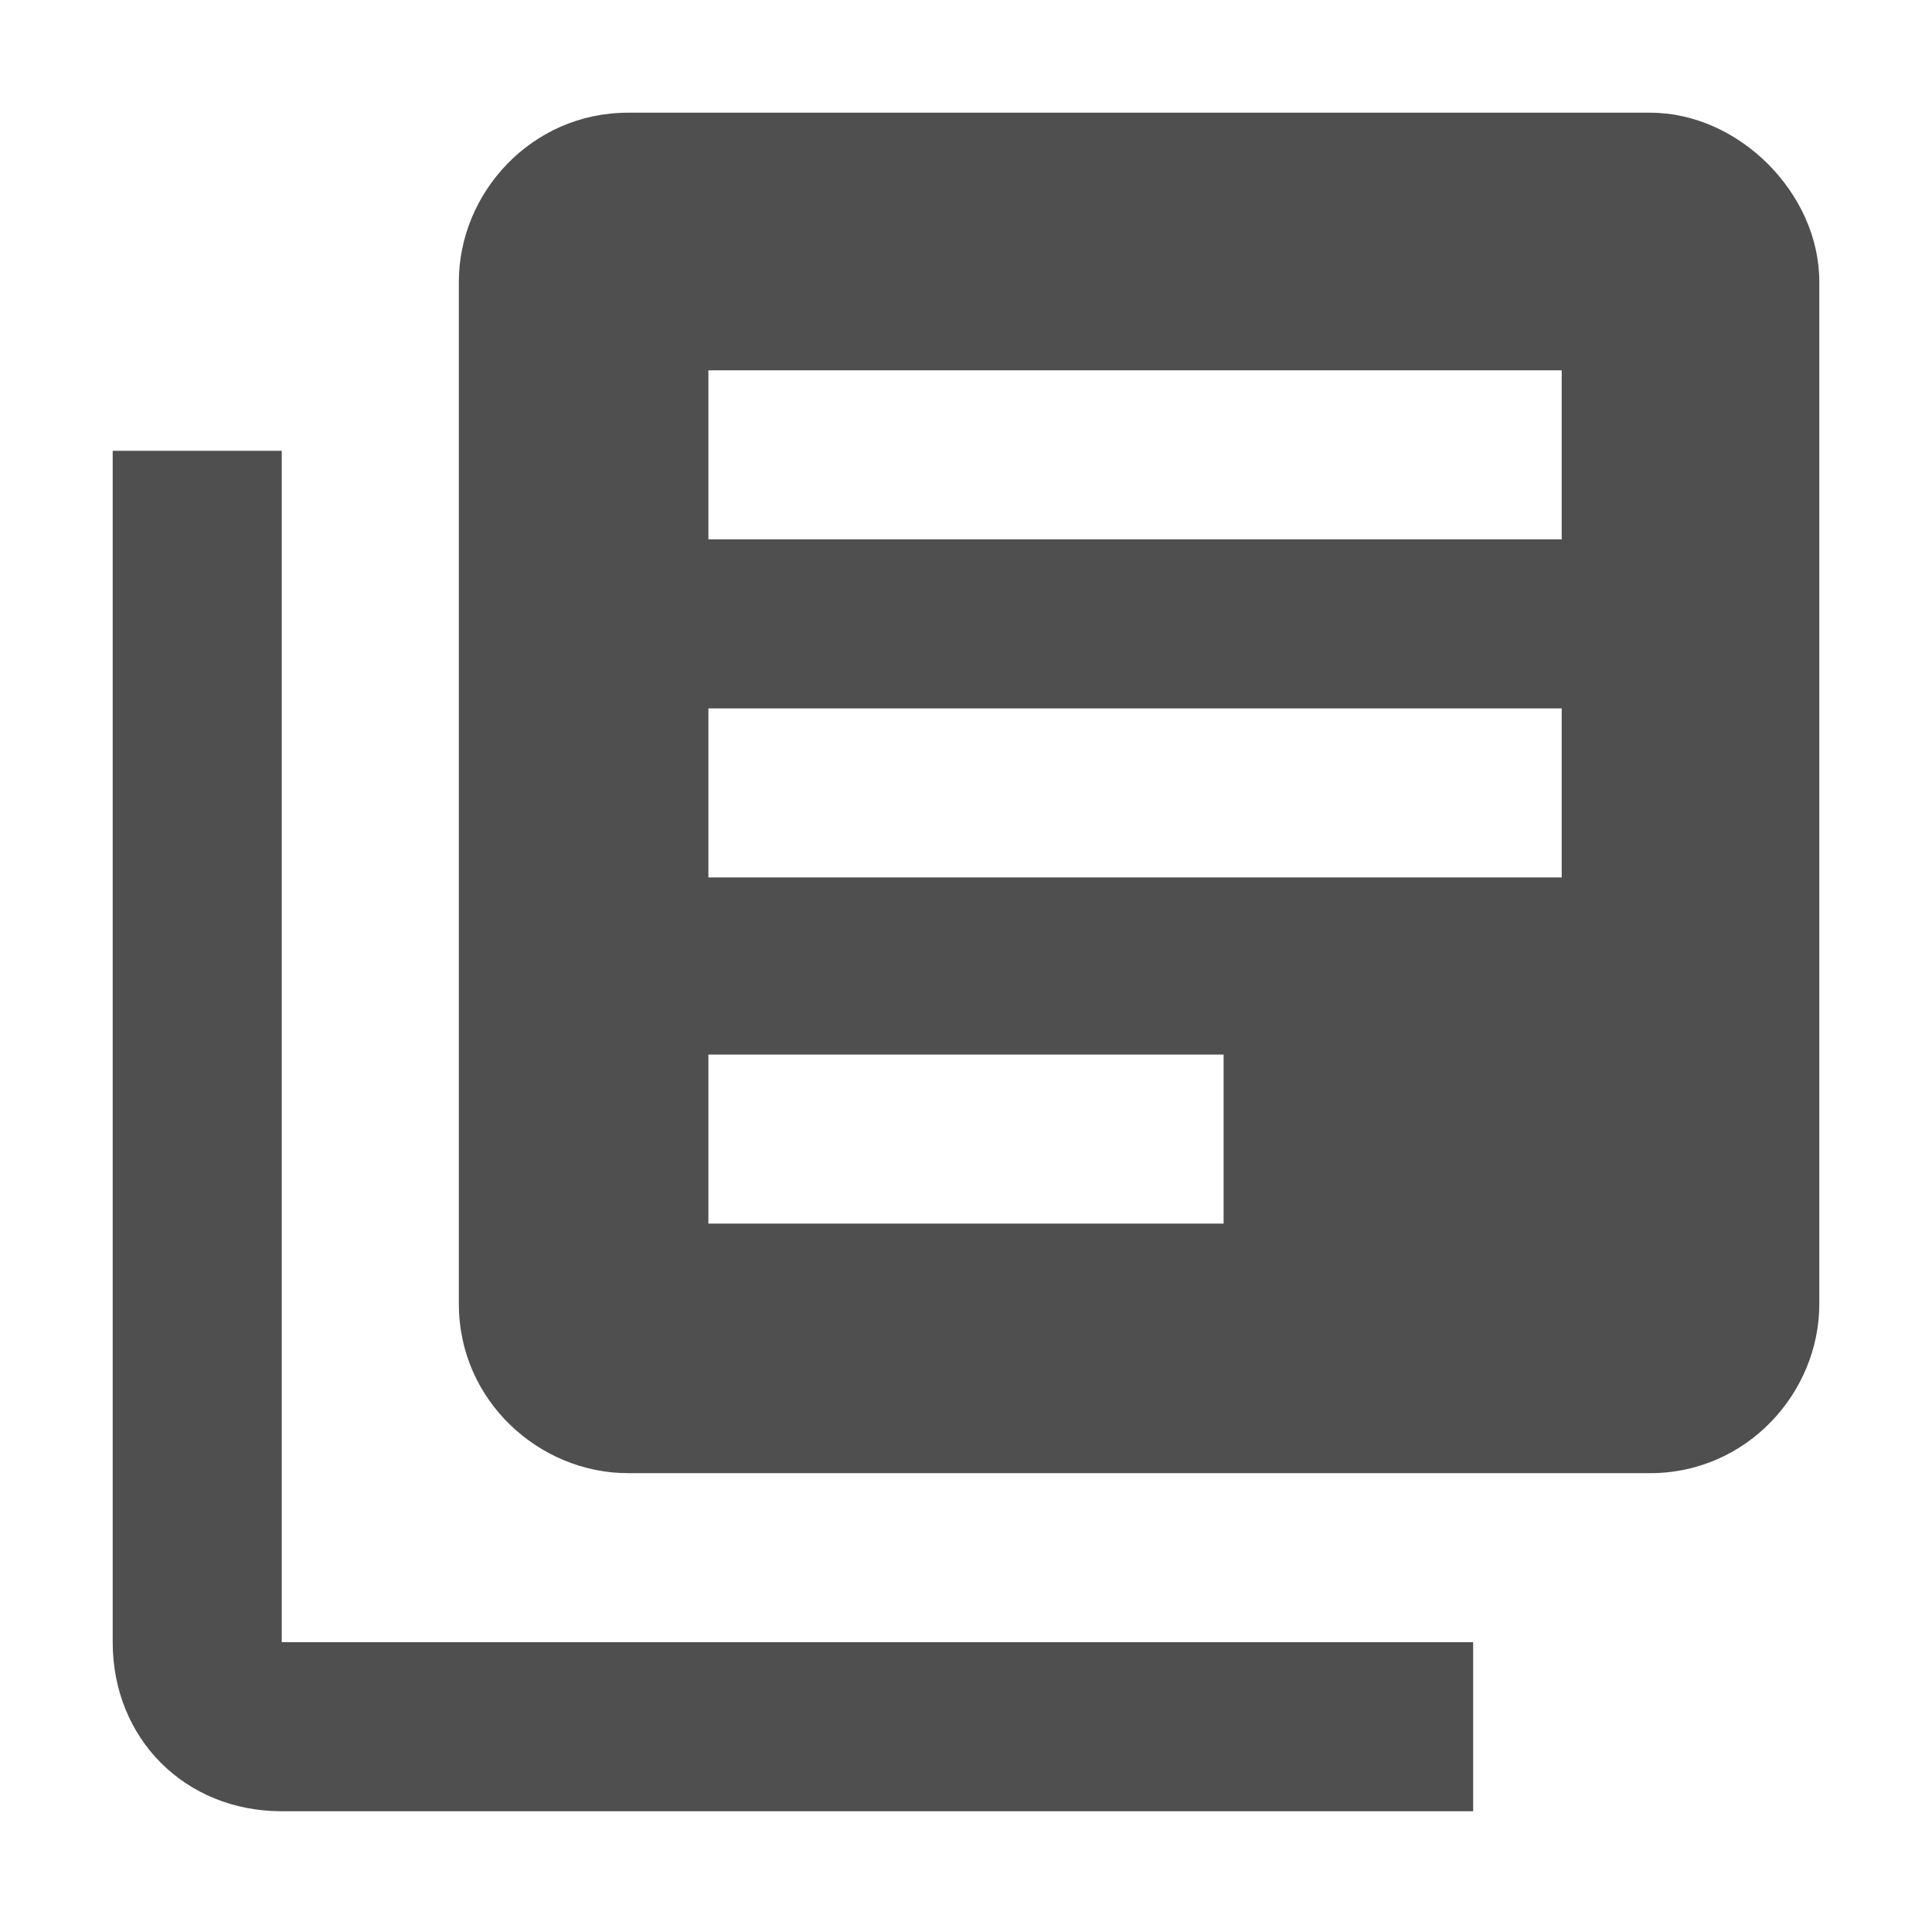
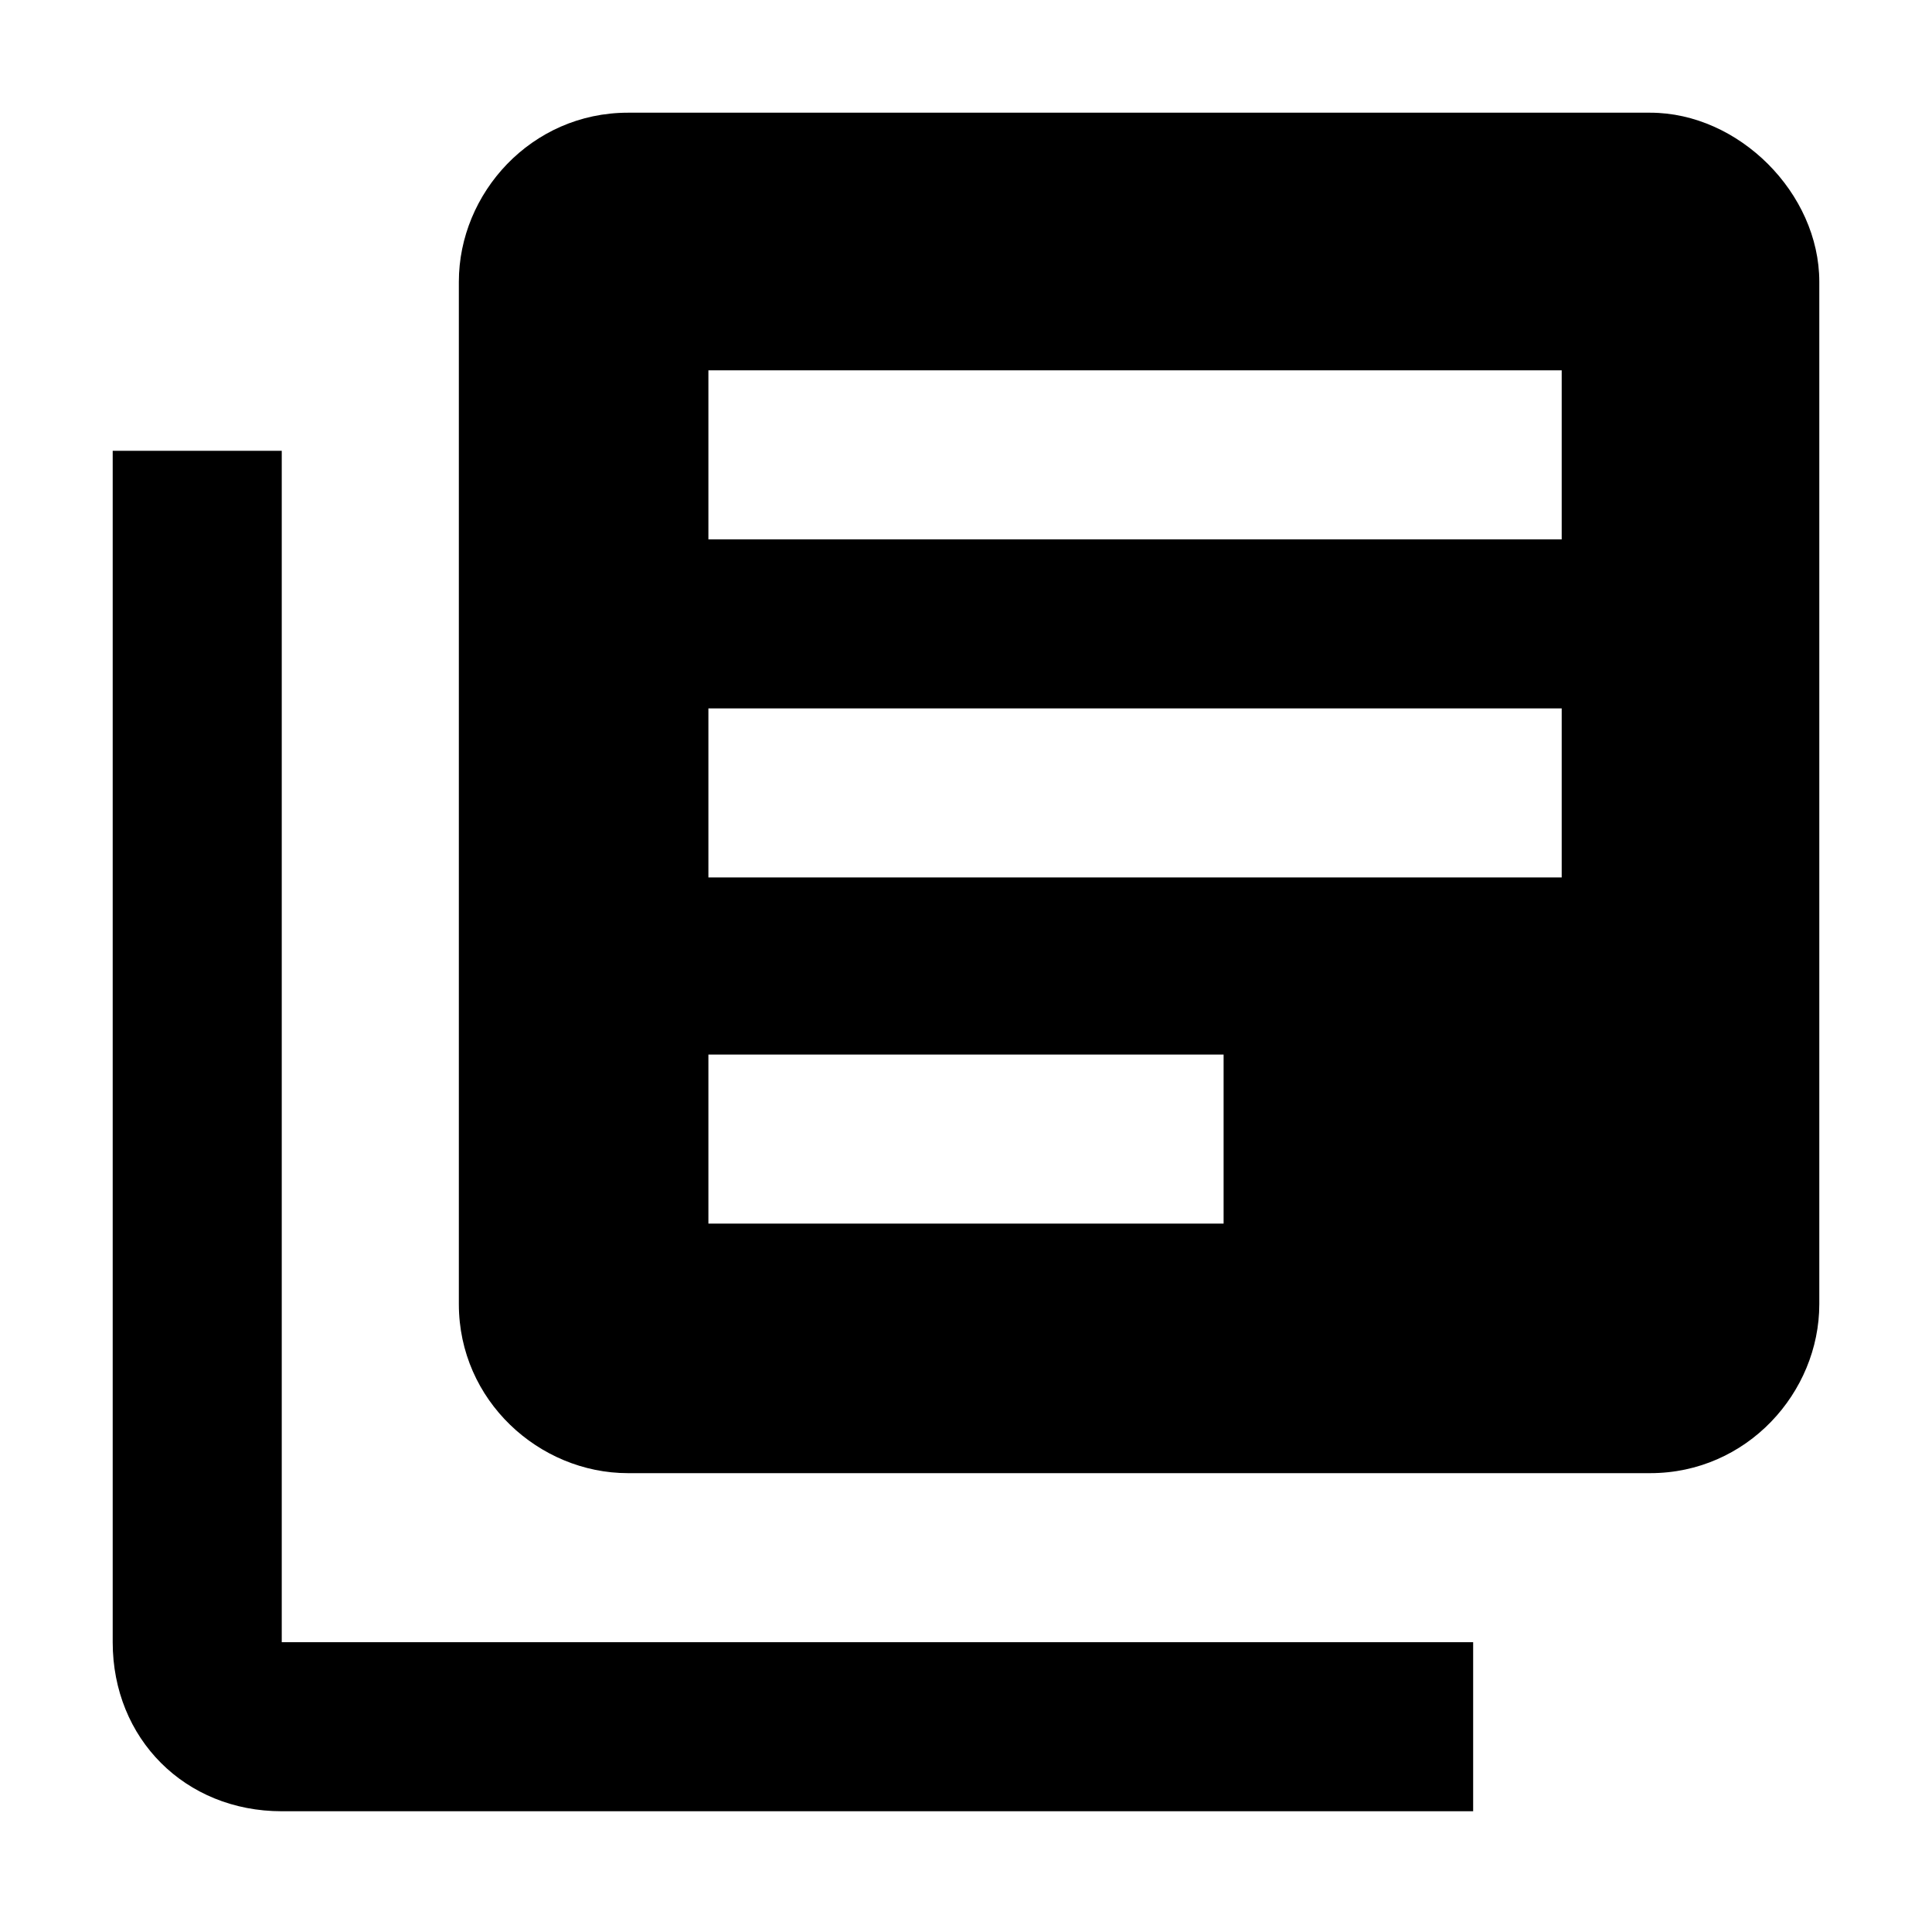
<svg xmlns="http://www.w3.org/2000/svg" version="1.1" id="Layer_1" x="0px" y="0px" viewBox="0 0 24 24" style="enable-background:new 0 0 24 24;" xml:space="preserve">
-   <style type="text/css">
- 	.st0{fill:#4F4F4F;}
- </style>
  <path id="Path_32" class="st0" d="M3.5,5.6H1.4v14.8c0,1.2,0.9,2.1,2.1,2.1h14.8v-2.1H3.5V5.6z M20.5,1.4H7.8c-1.2,0-2.1,1-2.1,2.1  v12.7c0,1.2,1,2.1,2.1,2.1h12.7c1.2,0,2.1-1,2.1-2.1V3.5C22.6,2.4,21.6,1.4,20.5,1.4z M19.4,10.9H8.8V8.8h10.6L19.4,10.9z   M15.2,15.2H8.8v-2.1h6.4V15.2z M19.4,6.7H8.8V4.6h10.6L19.4,6.7z" />
</svg>
